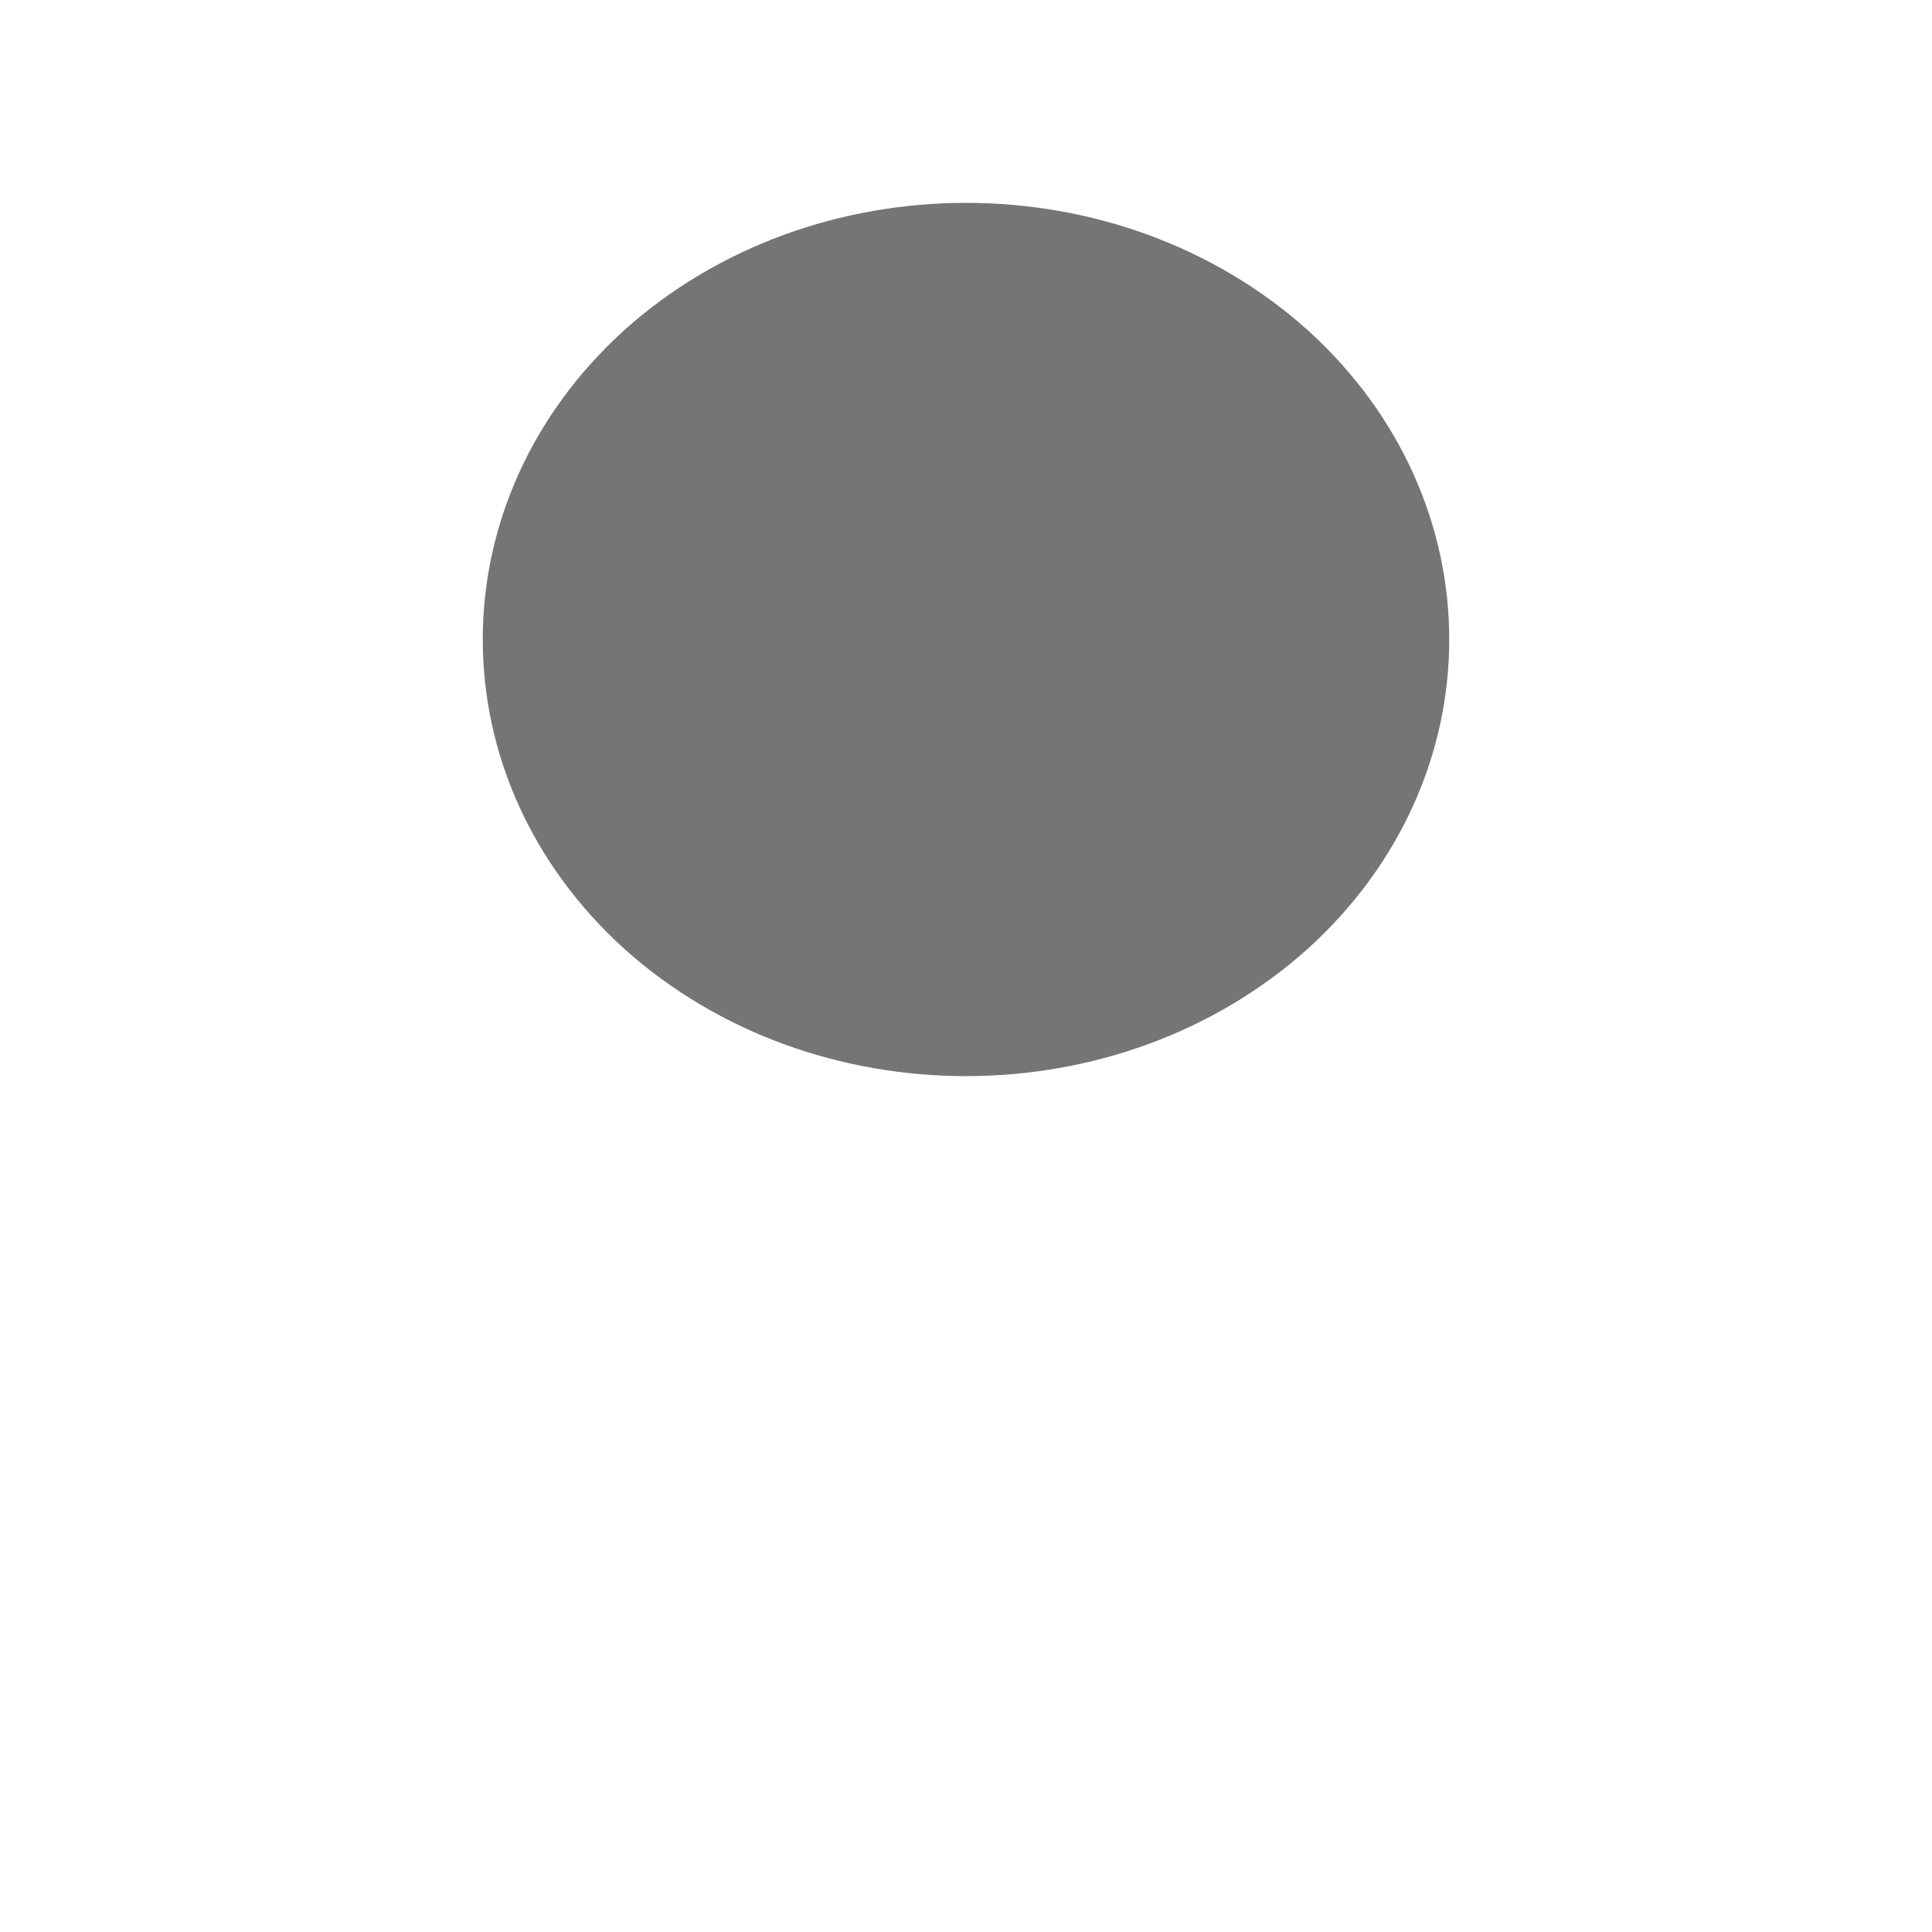
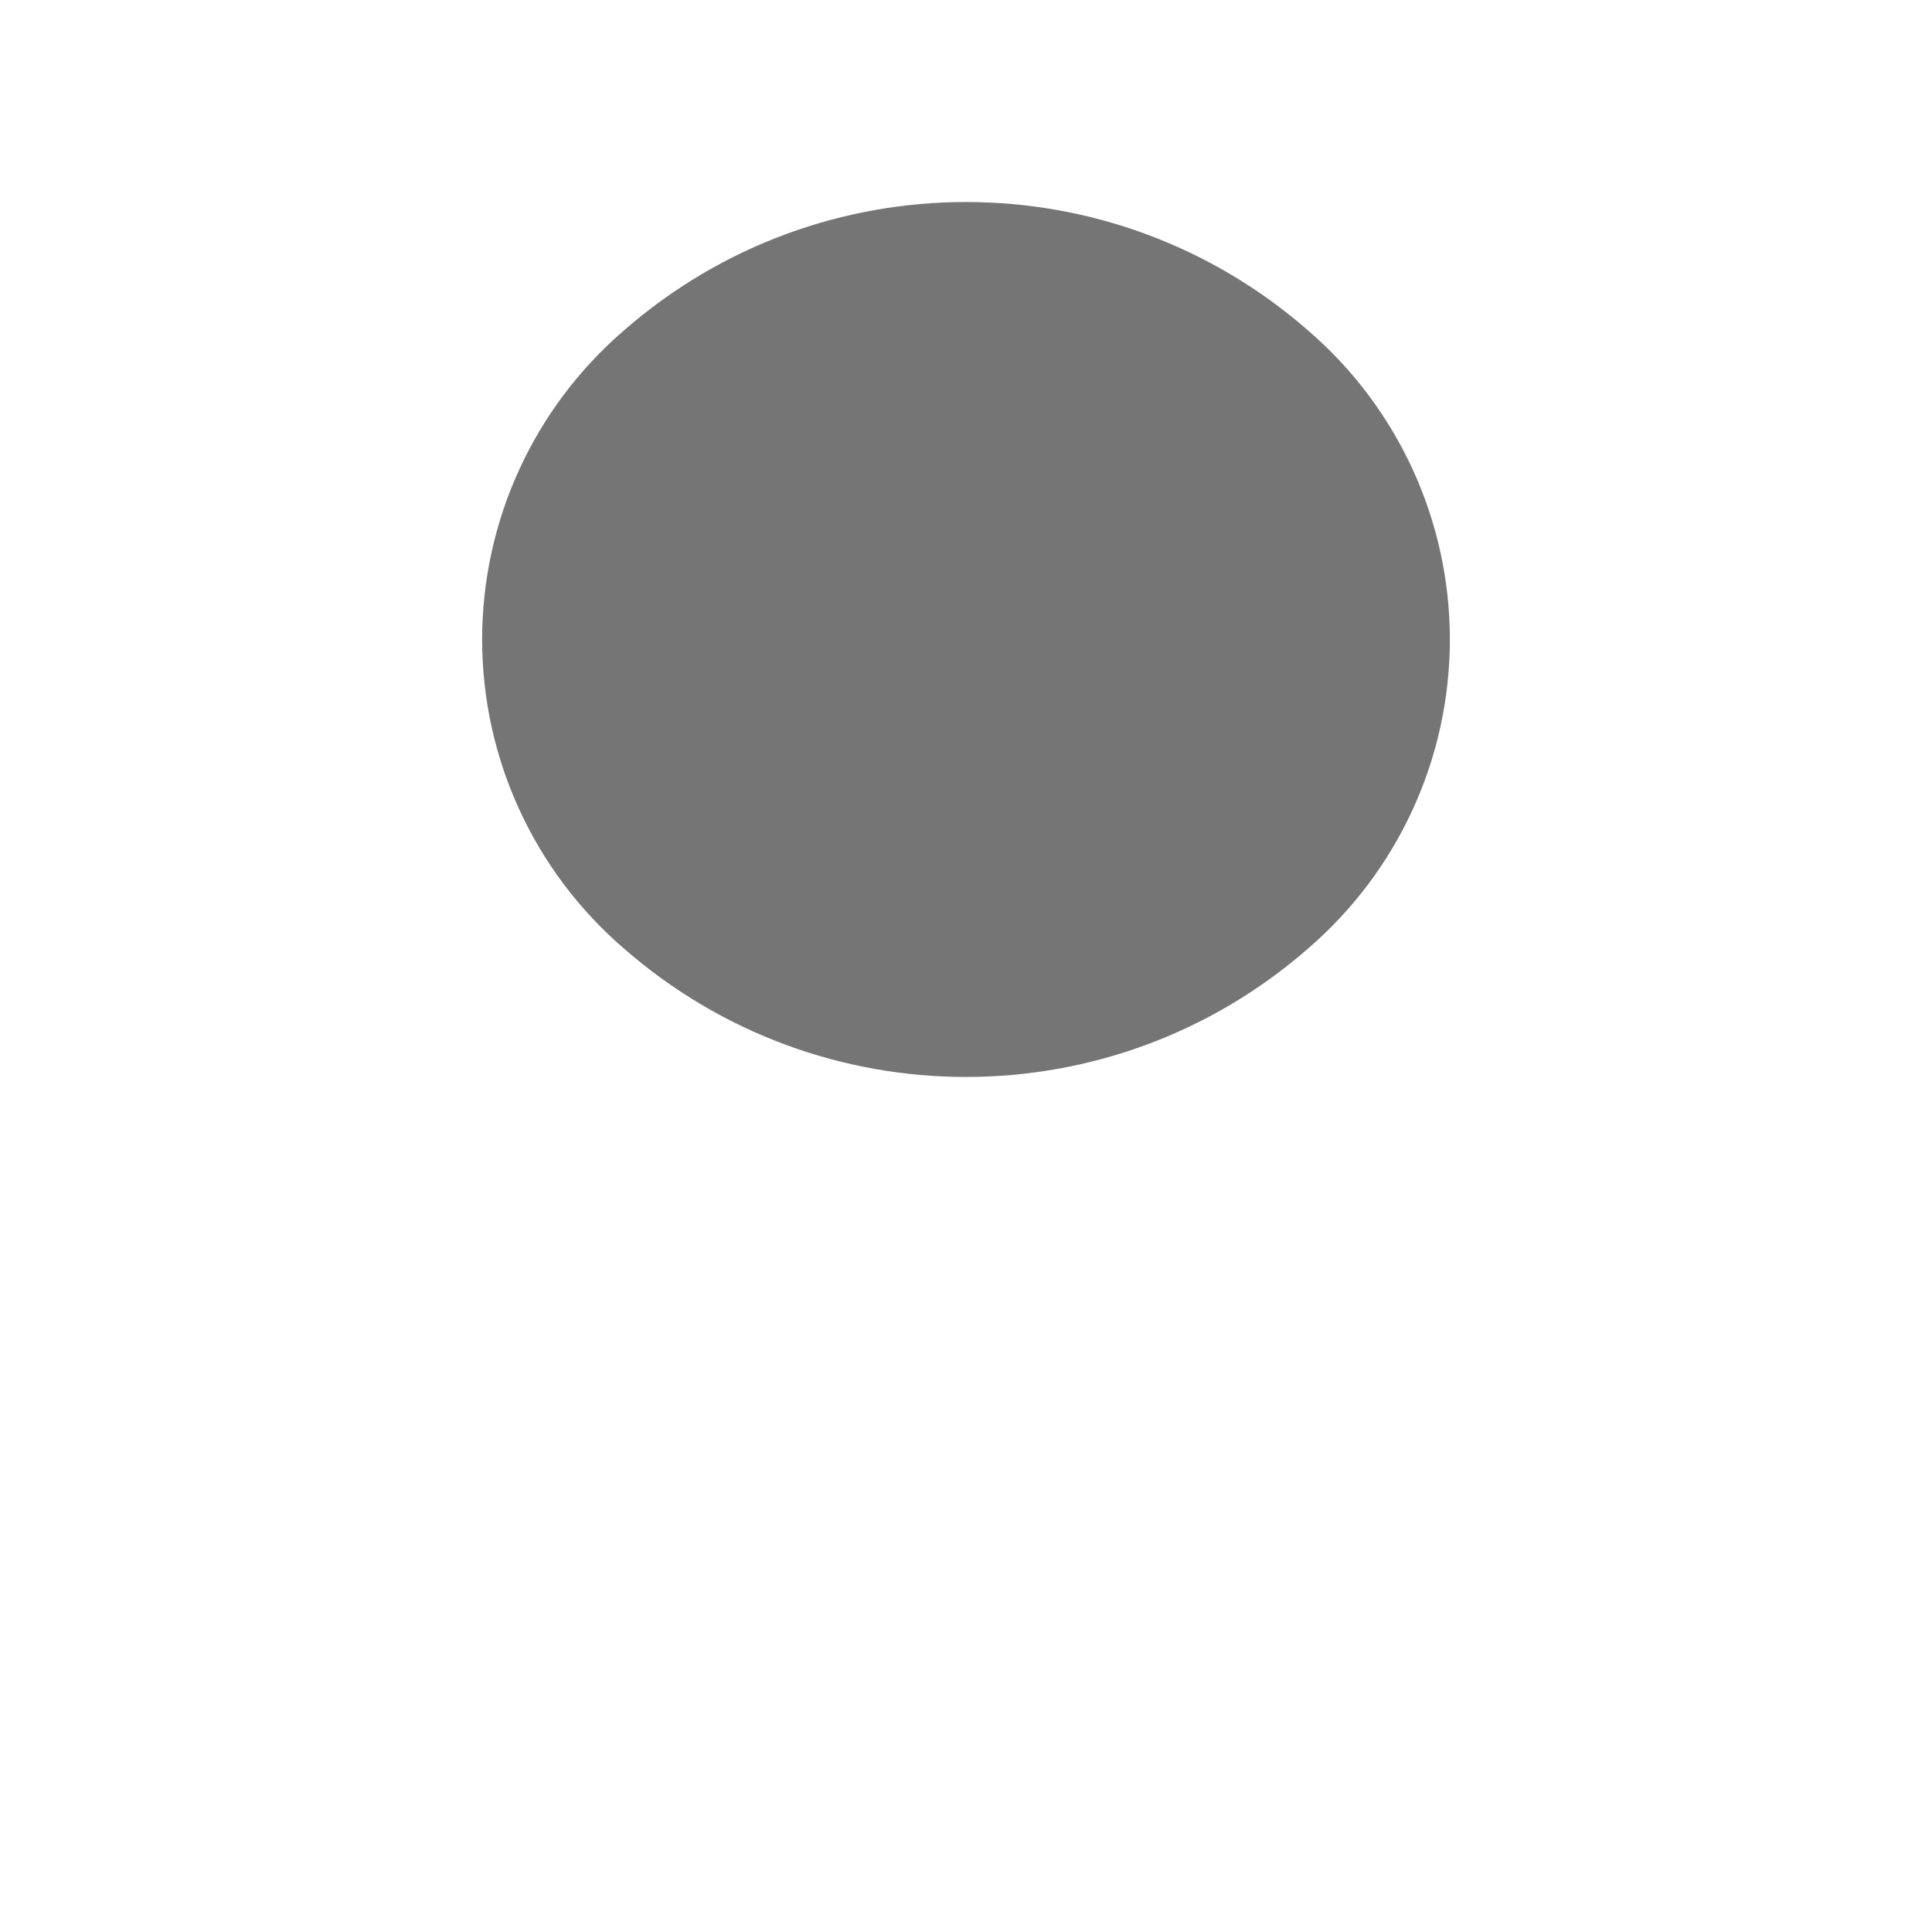
- <svg xmlns="http://www.w3.org/2000/svg" width="2" height="2" viewBox="0 0 2 2" fill="none">
-   <path d="M1.354 0.342C1.549 0.519 1.549 0.805 1.354 0.982C1.158 1.158 0.842 1.158 0.646 0.982C0.451 0.805 0.451 0.519 0.646 0.342C0.842 0.166 1.158 0.166 1.354 0.342Z" fill="#757575" />
+ <svg xmlns="http://www.w3.org/2000/svg" width="2" height="2" fill="none">
+   <path d="M1.354.342a.422.422 0 010 .64.538.538 0 01-.708 0 .422.422 0 010-.64.538.538 0 01.708 0z" fill="#757575" />
</svg>
